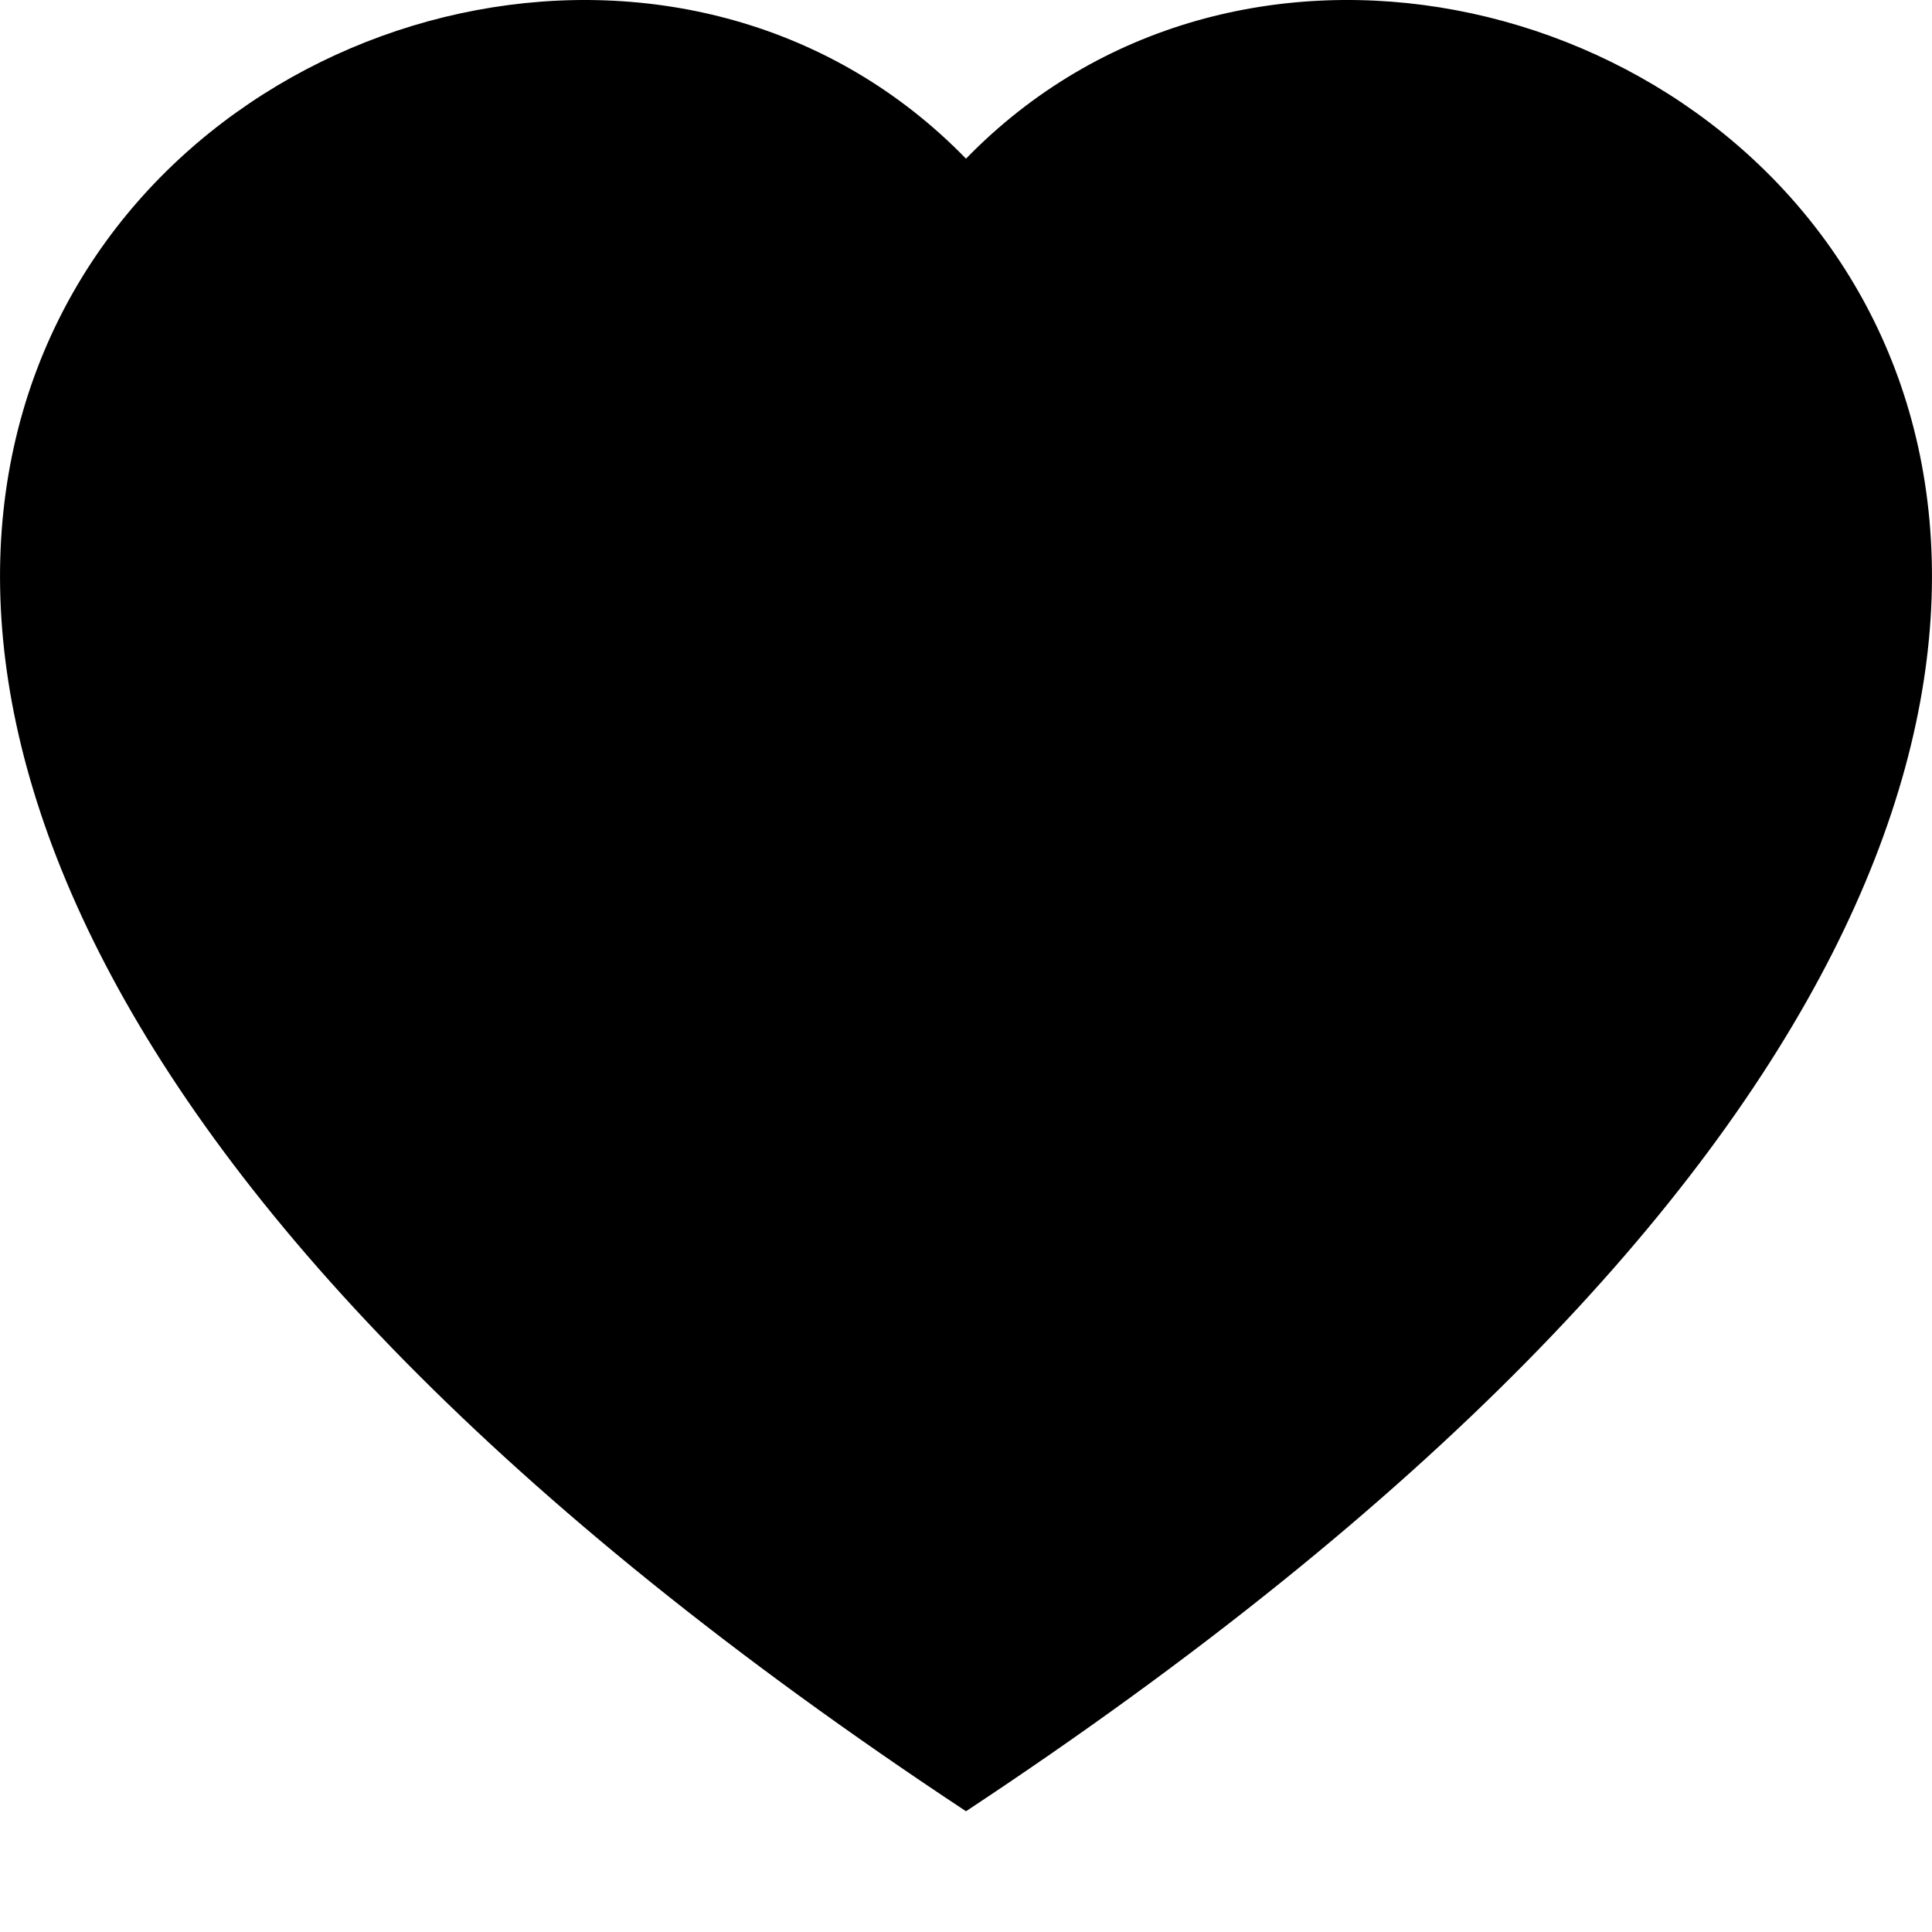
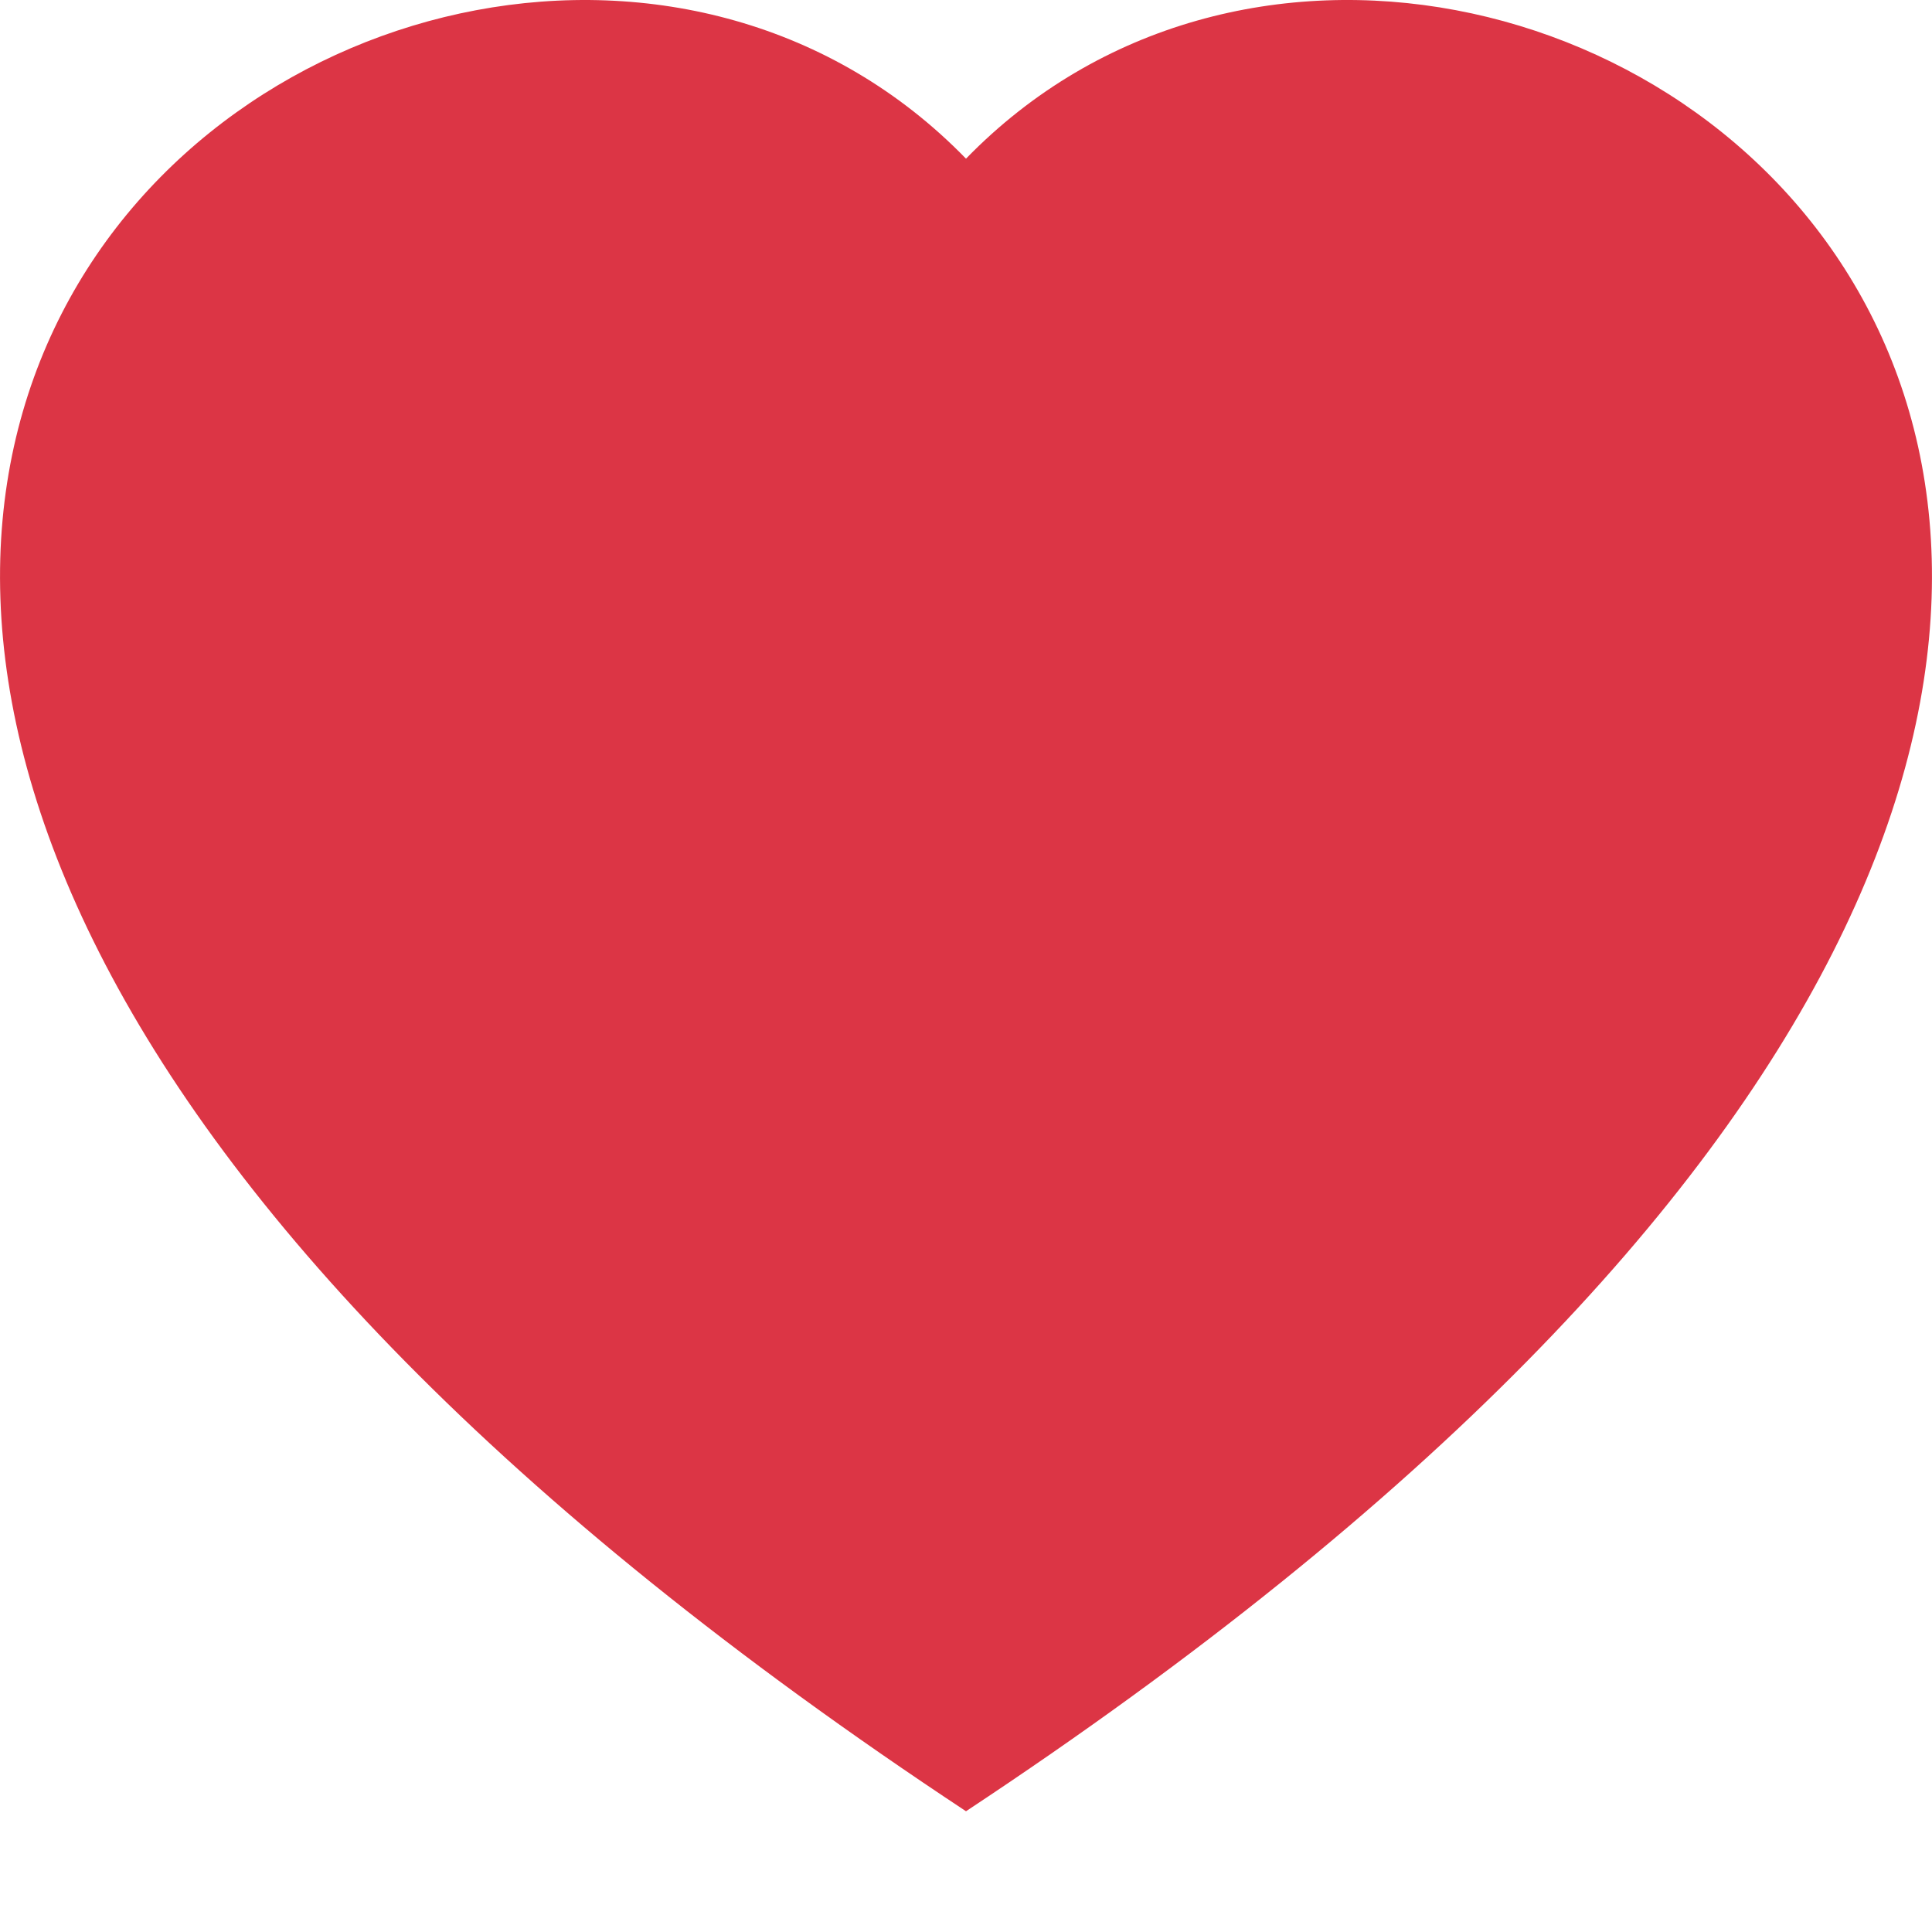
- <svg xmlns="http://www.w3.org/2000/svg" width="16" height="16" fill="currentColor" class="bi bi-heart-fill" viewBox="0 0 16 16">
+ <svg xmlns="http://www.w3.org/2000/svg" width="16" height="16" fill="currentColor" class="bi bi-heart-fill" viewBox="0 0 16 16" style="color: #dc3545;">
  <path fill-rule="evenodd" d="M8 1.314C12.438-3.248 23.534 4.735 8 15-7.534 4.736 3.562-3.248 8 1.314z" />
</svg>
